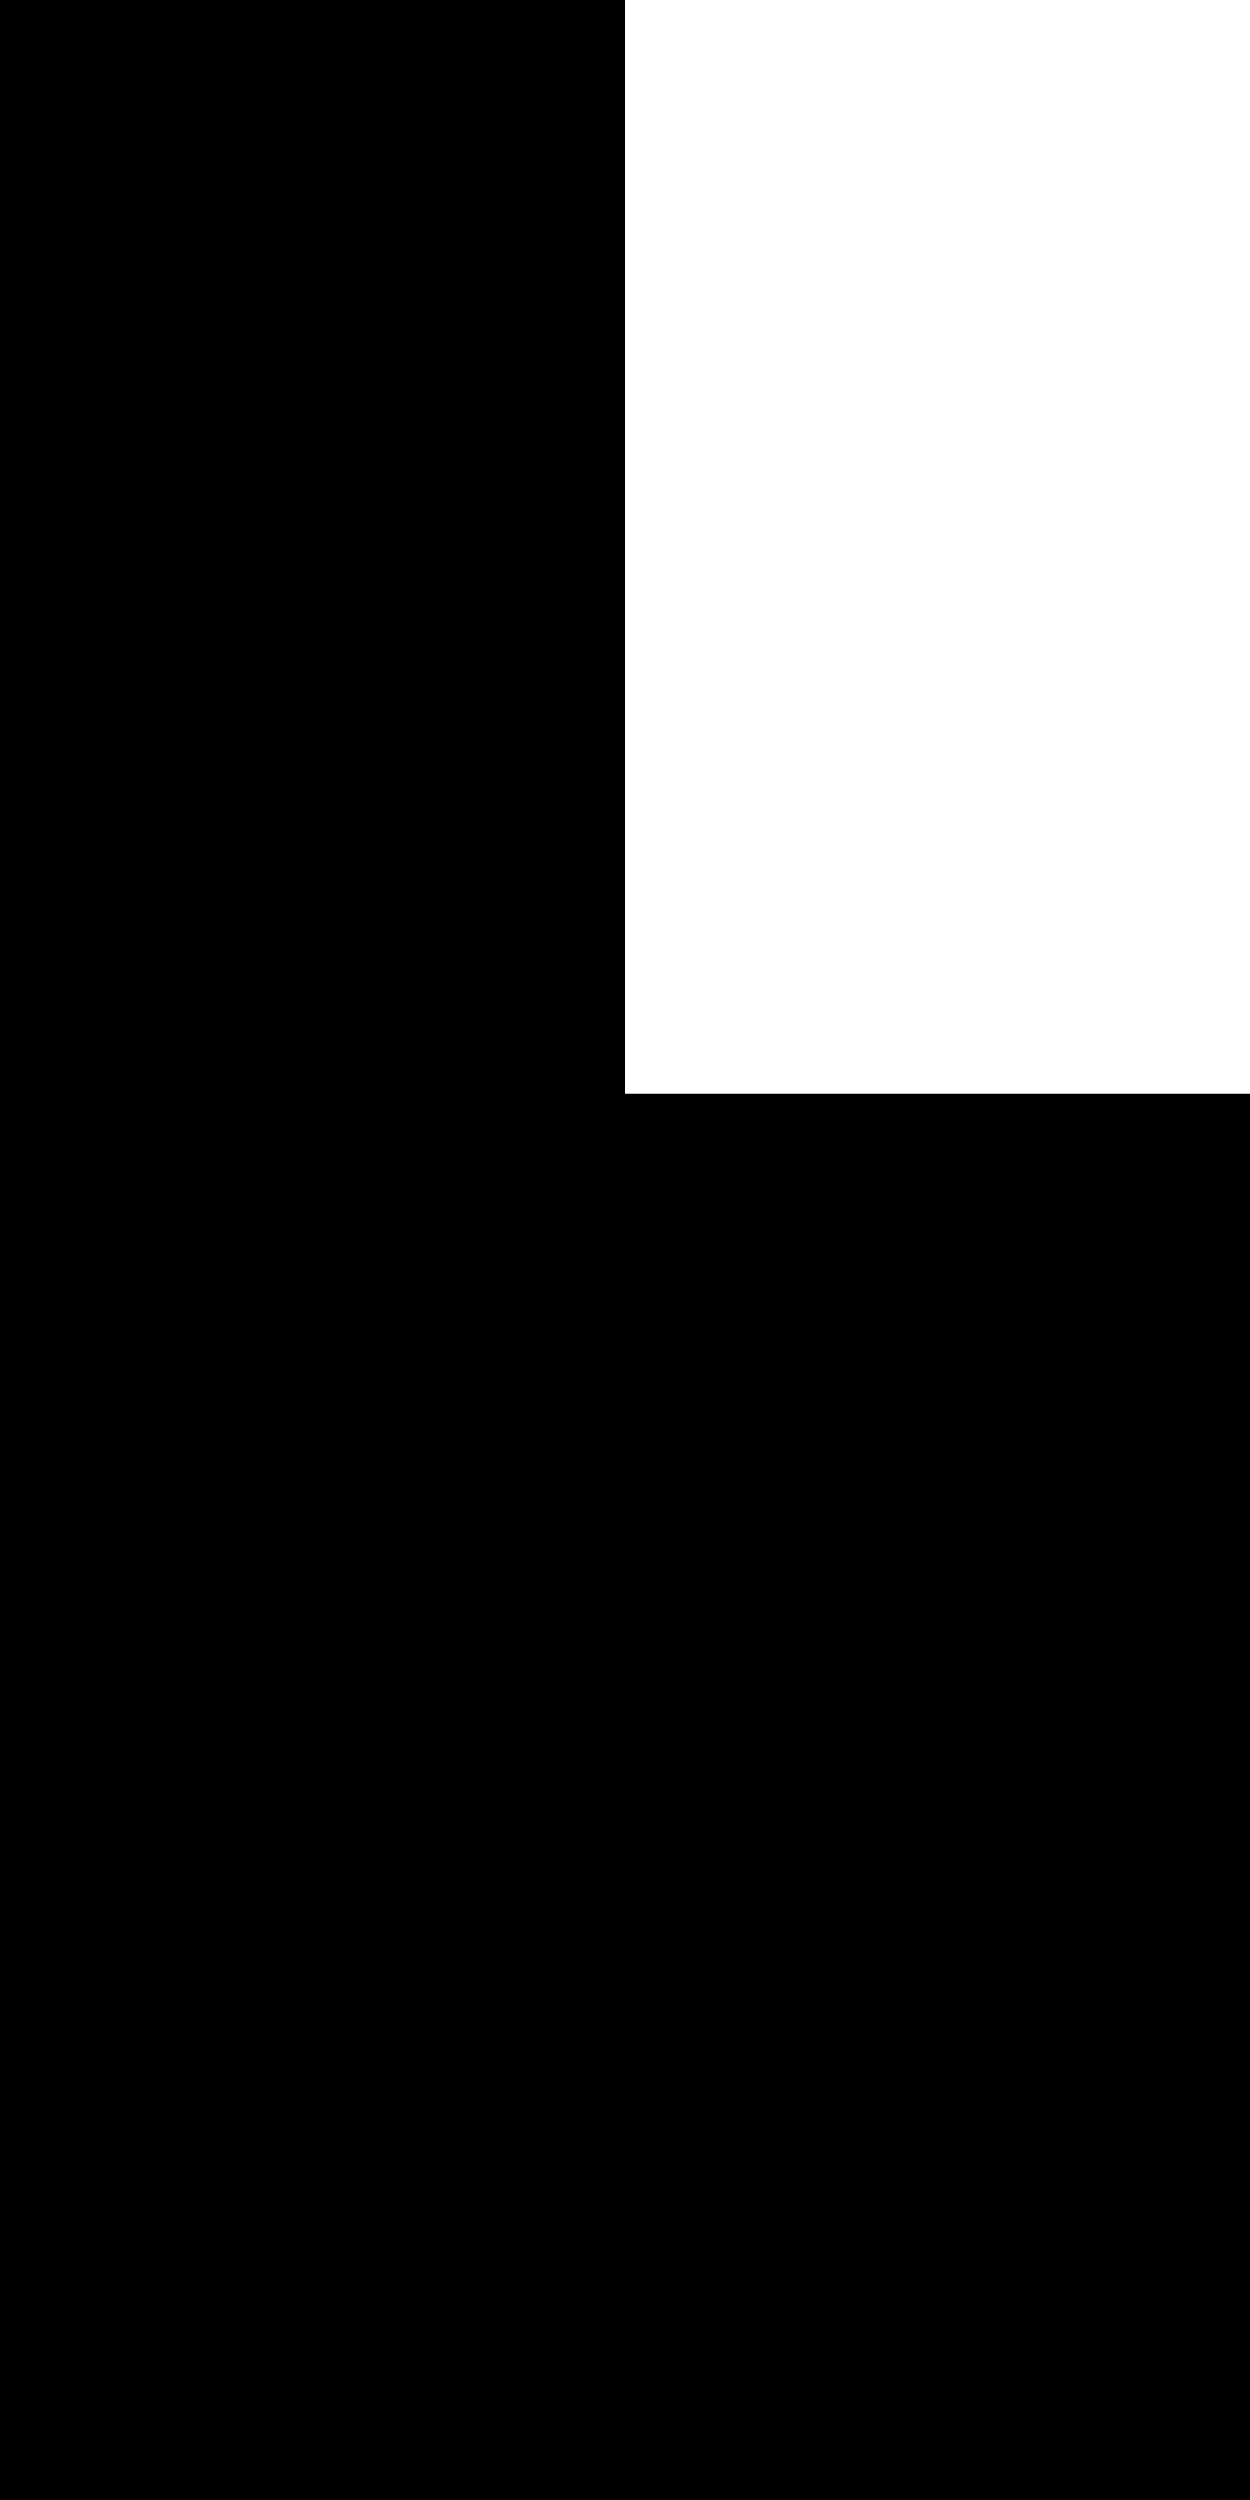
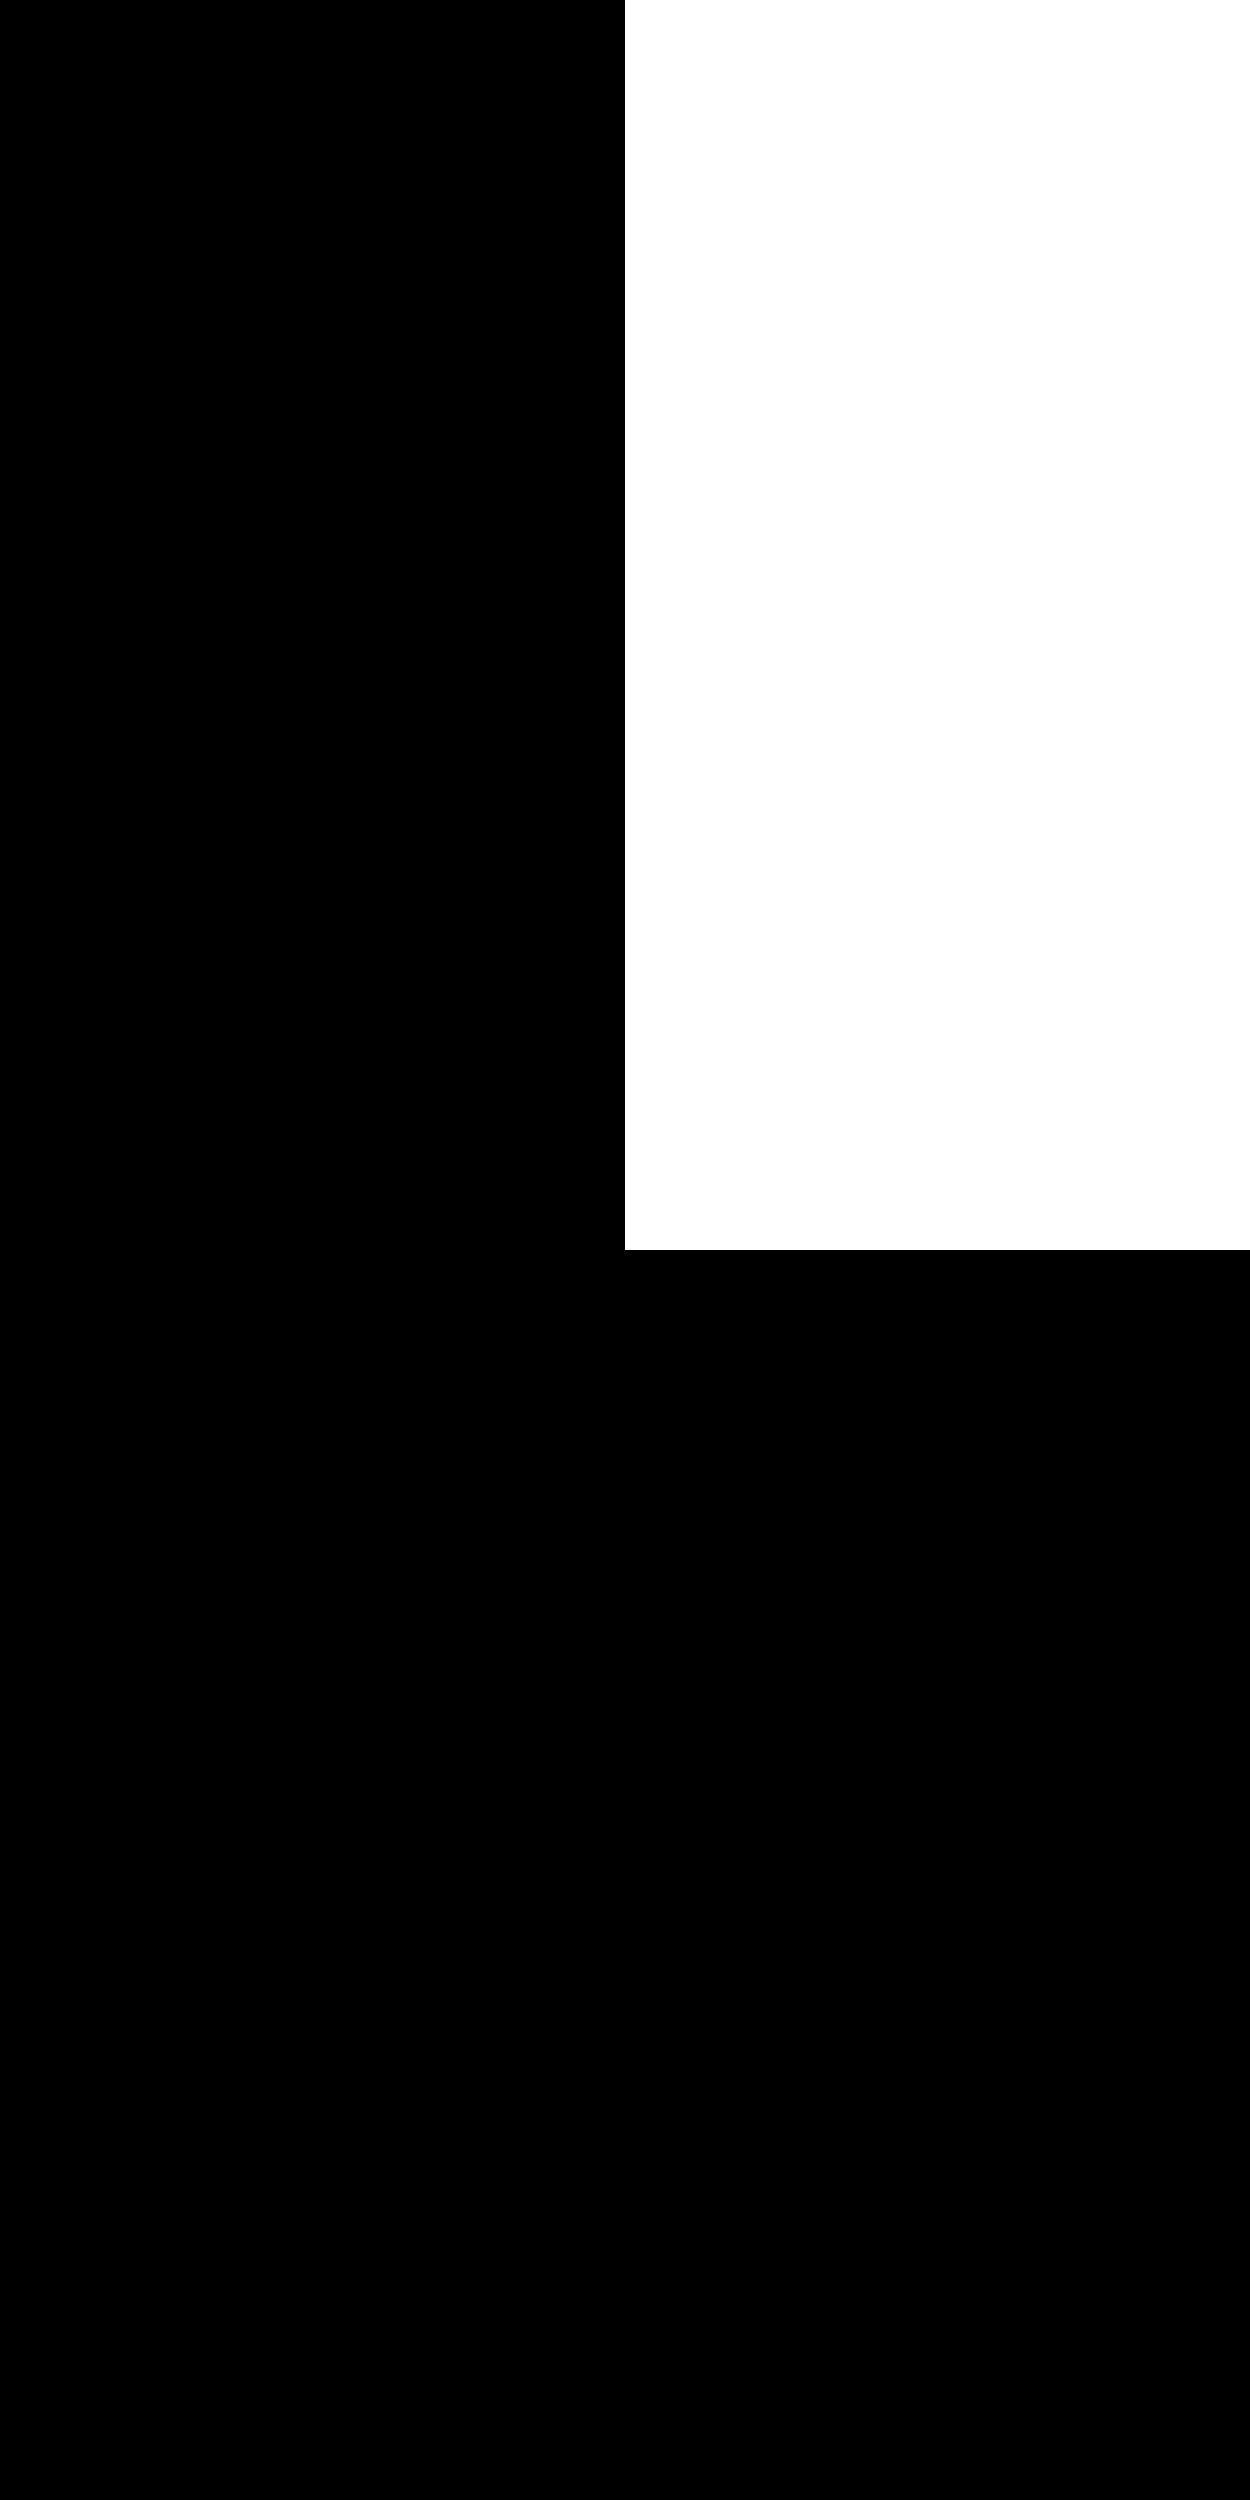
- <svg xmlns="http://www.w3.org/2000/svg" version="1.1" width="1024" height="2048" id="svg3355">
+ <svg xmlns="http://www.w3.org/2000/svg" id="svg3355" height="2048" width="1024" version="1.1">
  <defs id="defs3357" />
-   <path d="M -64,-384 V 2176 H 1088 V 896 H 512 V -384 Z" id="path3157-2-7-0" style="display:inline;fill:#000000;fill-opacity:1;stroke:none" />
+   <path style="display:inline;fill:#000000;fill-opacity:1;stroke:none" id="path3157-2-7-0" d="M -64,-128 V 2176 H 1088 V 1024 H 512 V -128 Z" />
</svg>
